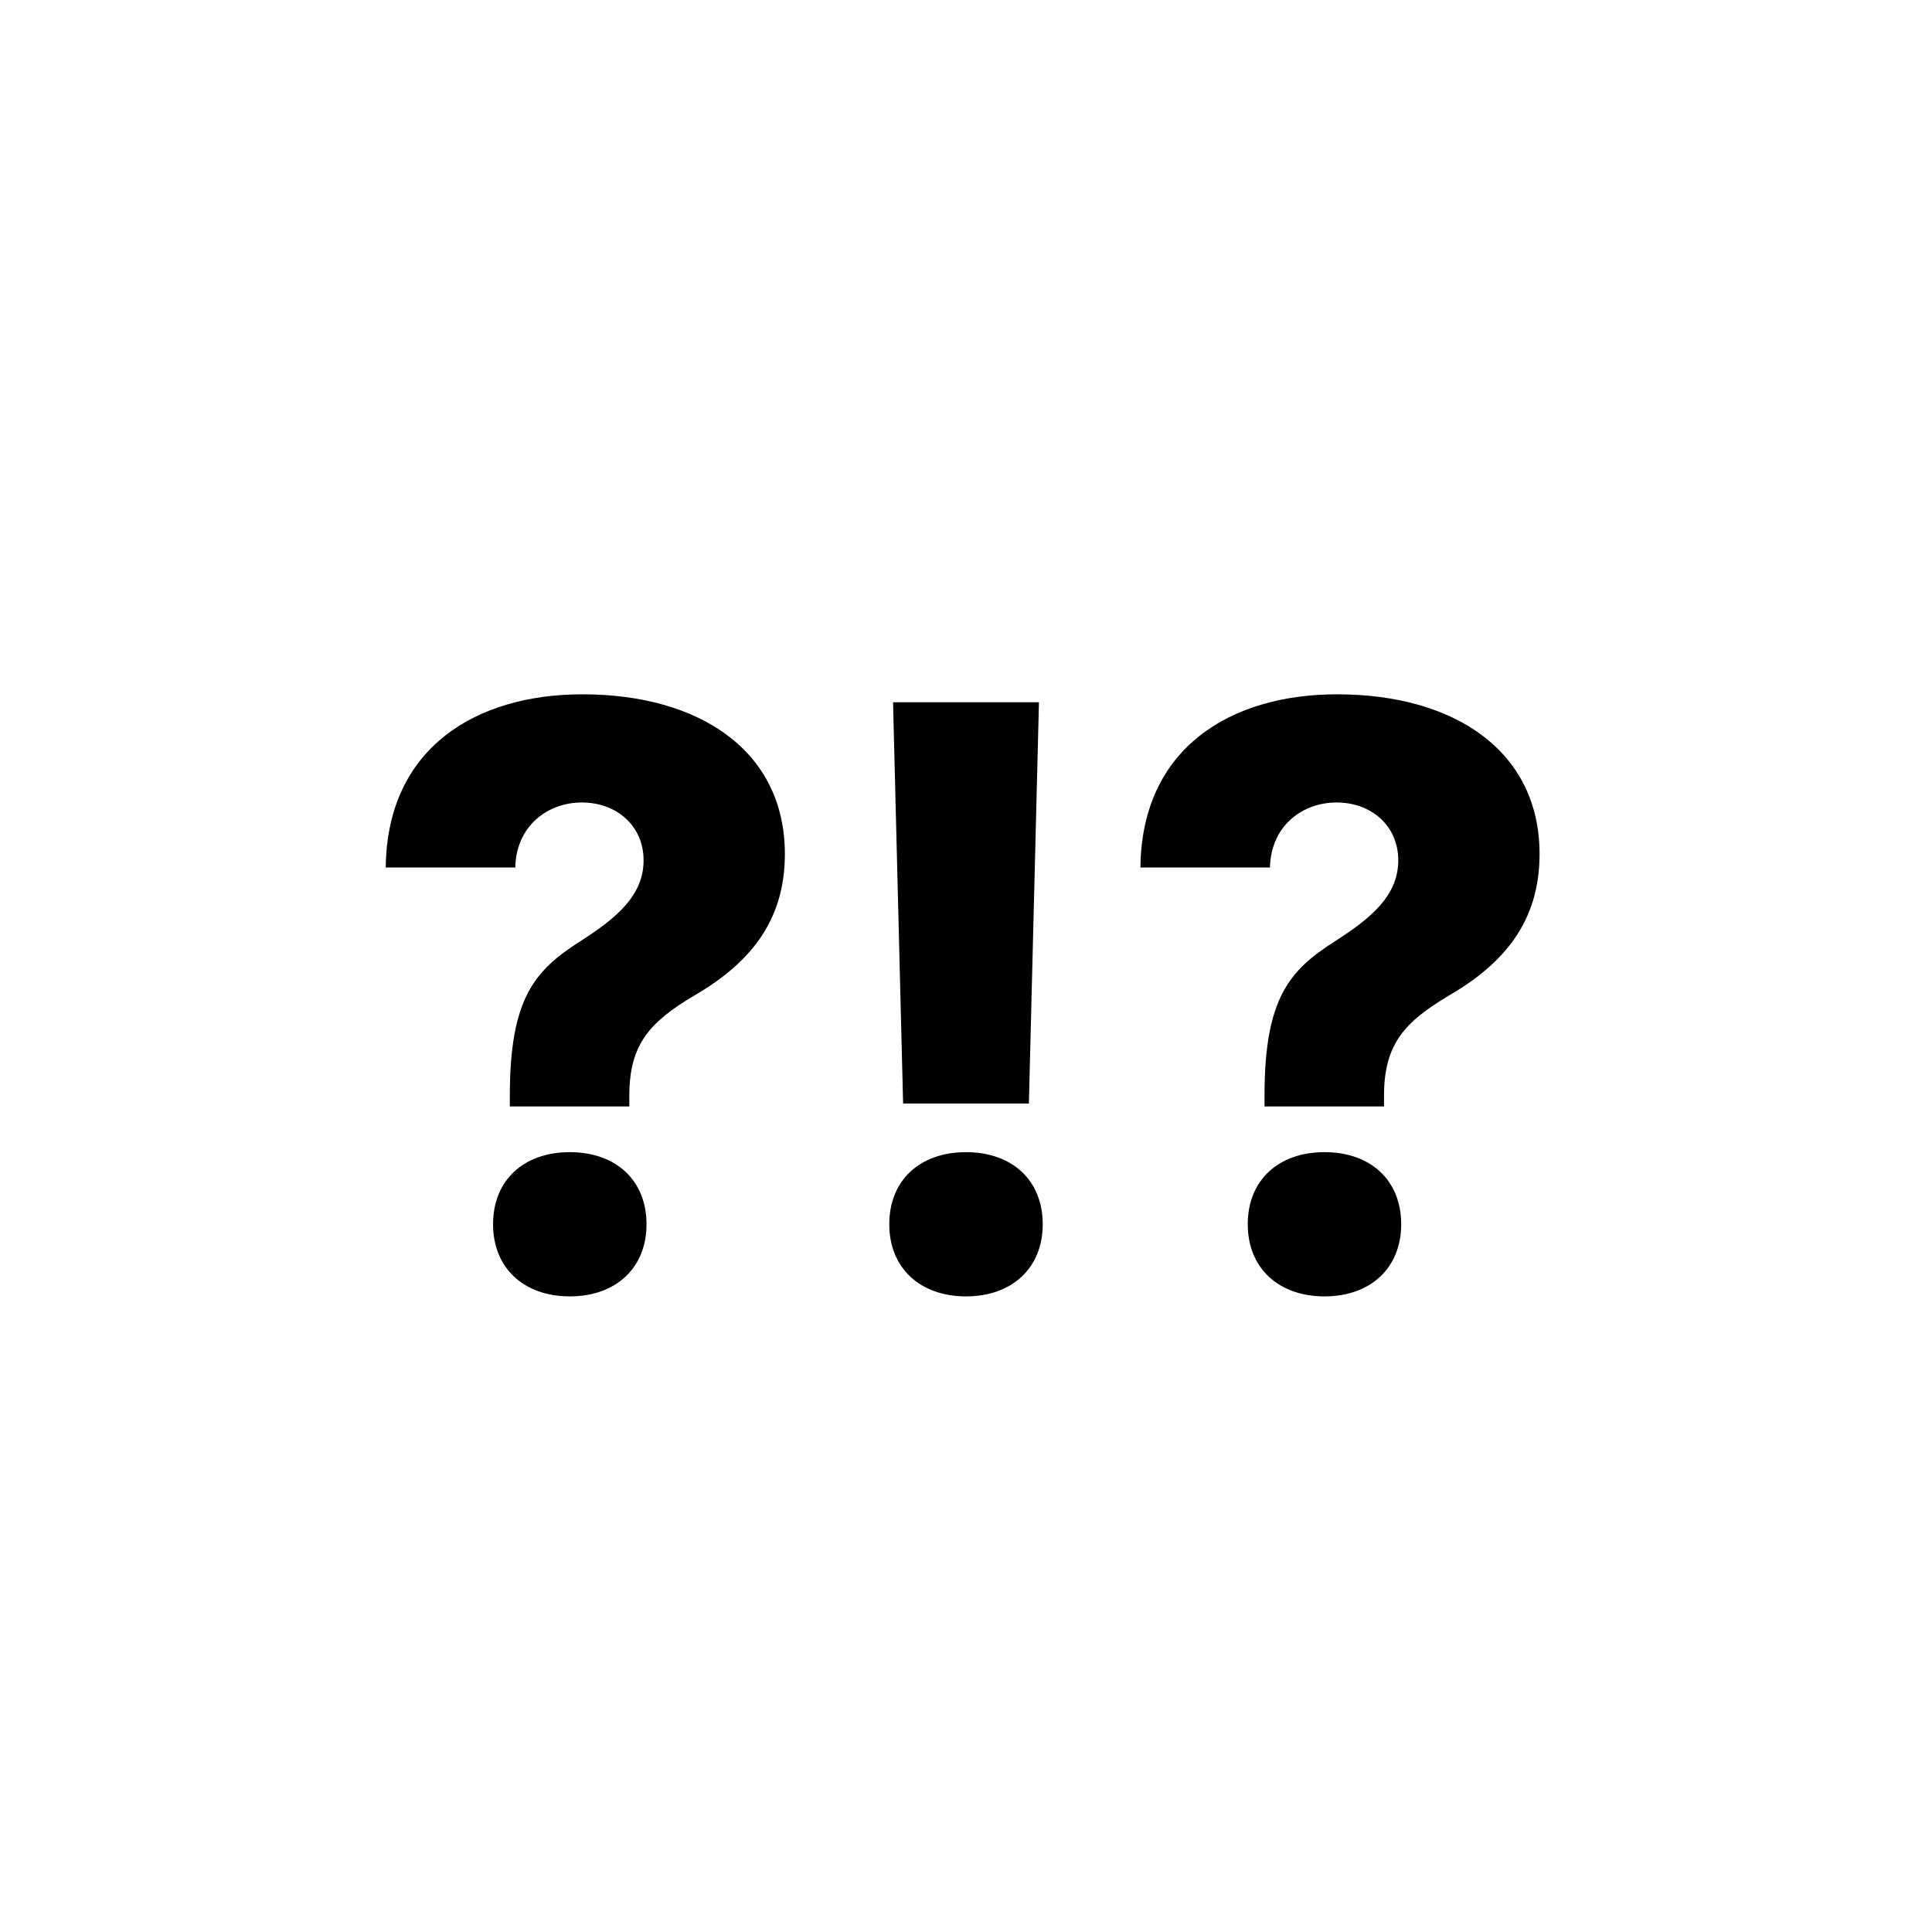
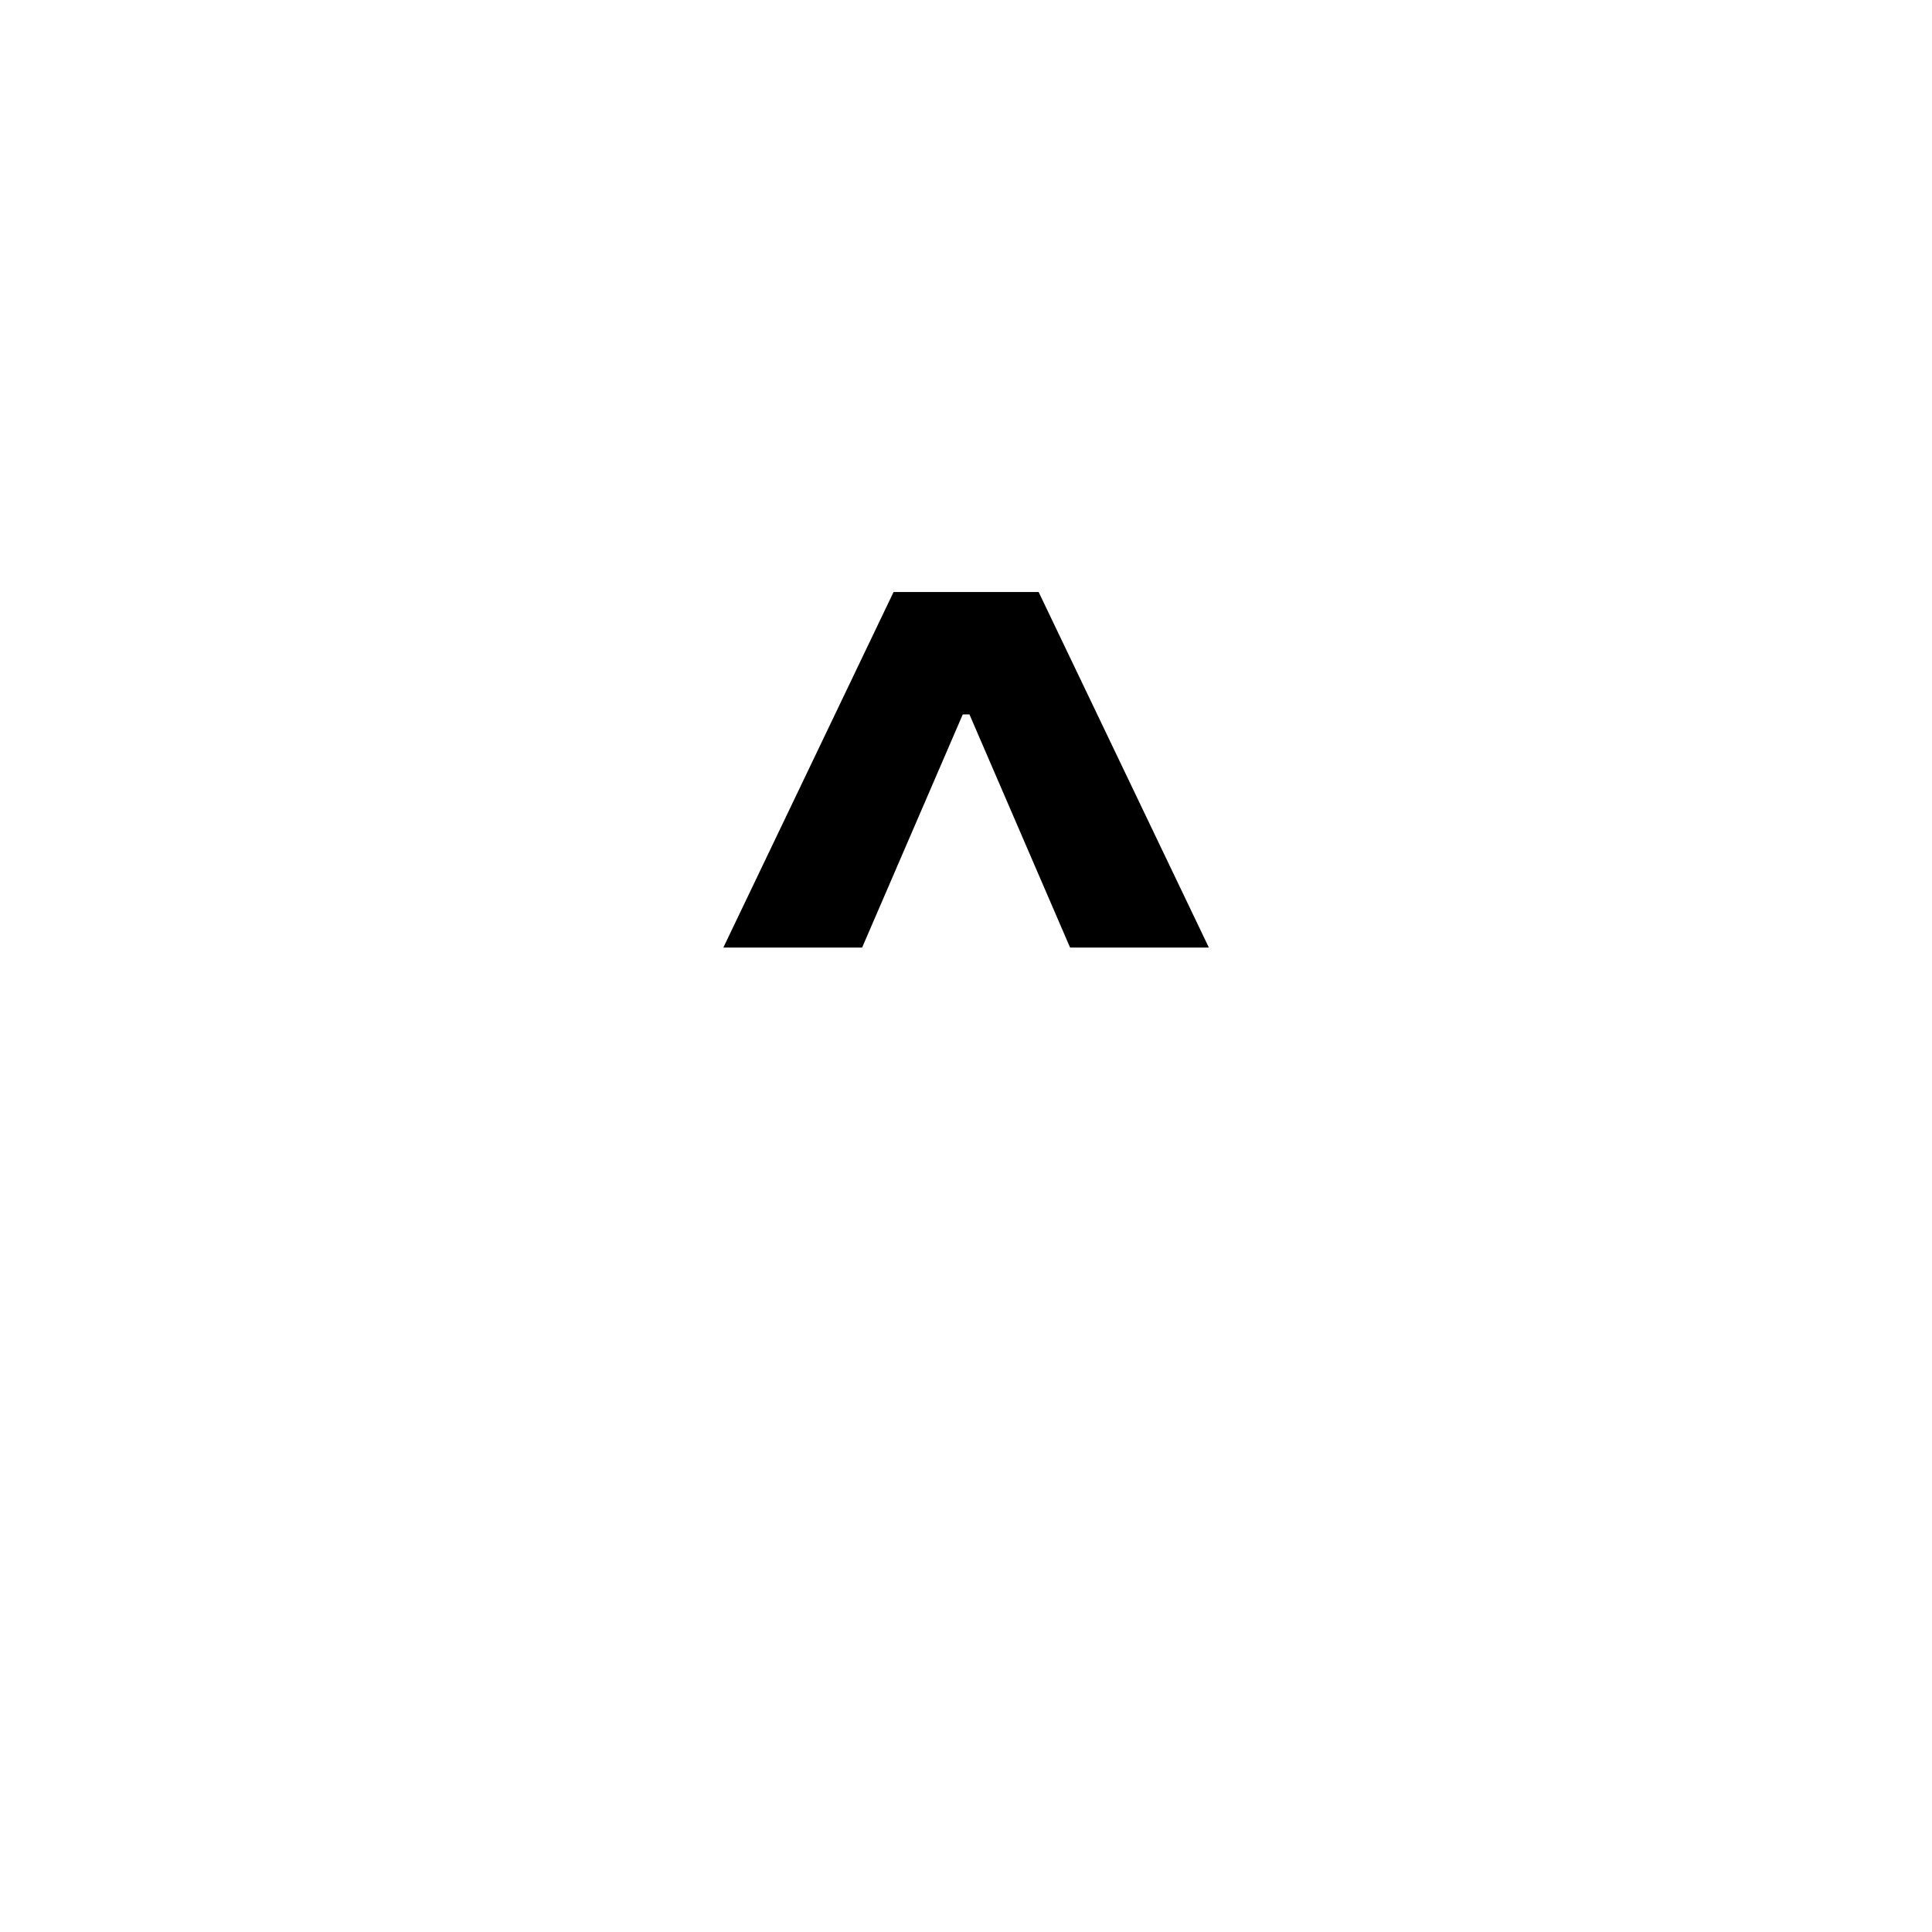
<svg xmlns="http://www.w3.org/2000/svg" viewBox="0 0 72 72" width="72" height="72">
  <rect width="72" height="72" fill="#FFFFFF" />
-   <text x="36" y="48" font-family="Inter, -apple-system, Arial, sans-serif" font-size="30" font-weight="800" text-anchor="middle" fill="black">?!?</text>
+   <text x="36" y="52" font-family="Inter, -apple-system, Arial, sans-serif" font-size="42" font-weight="800" text-anchor="middle" fill="black">^</text>
</svg>
